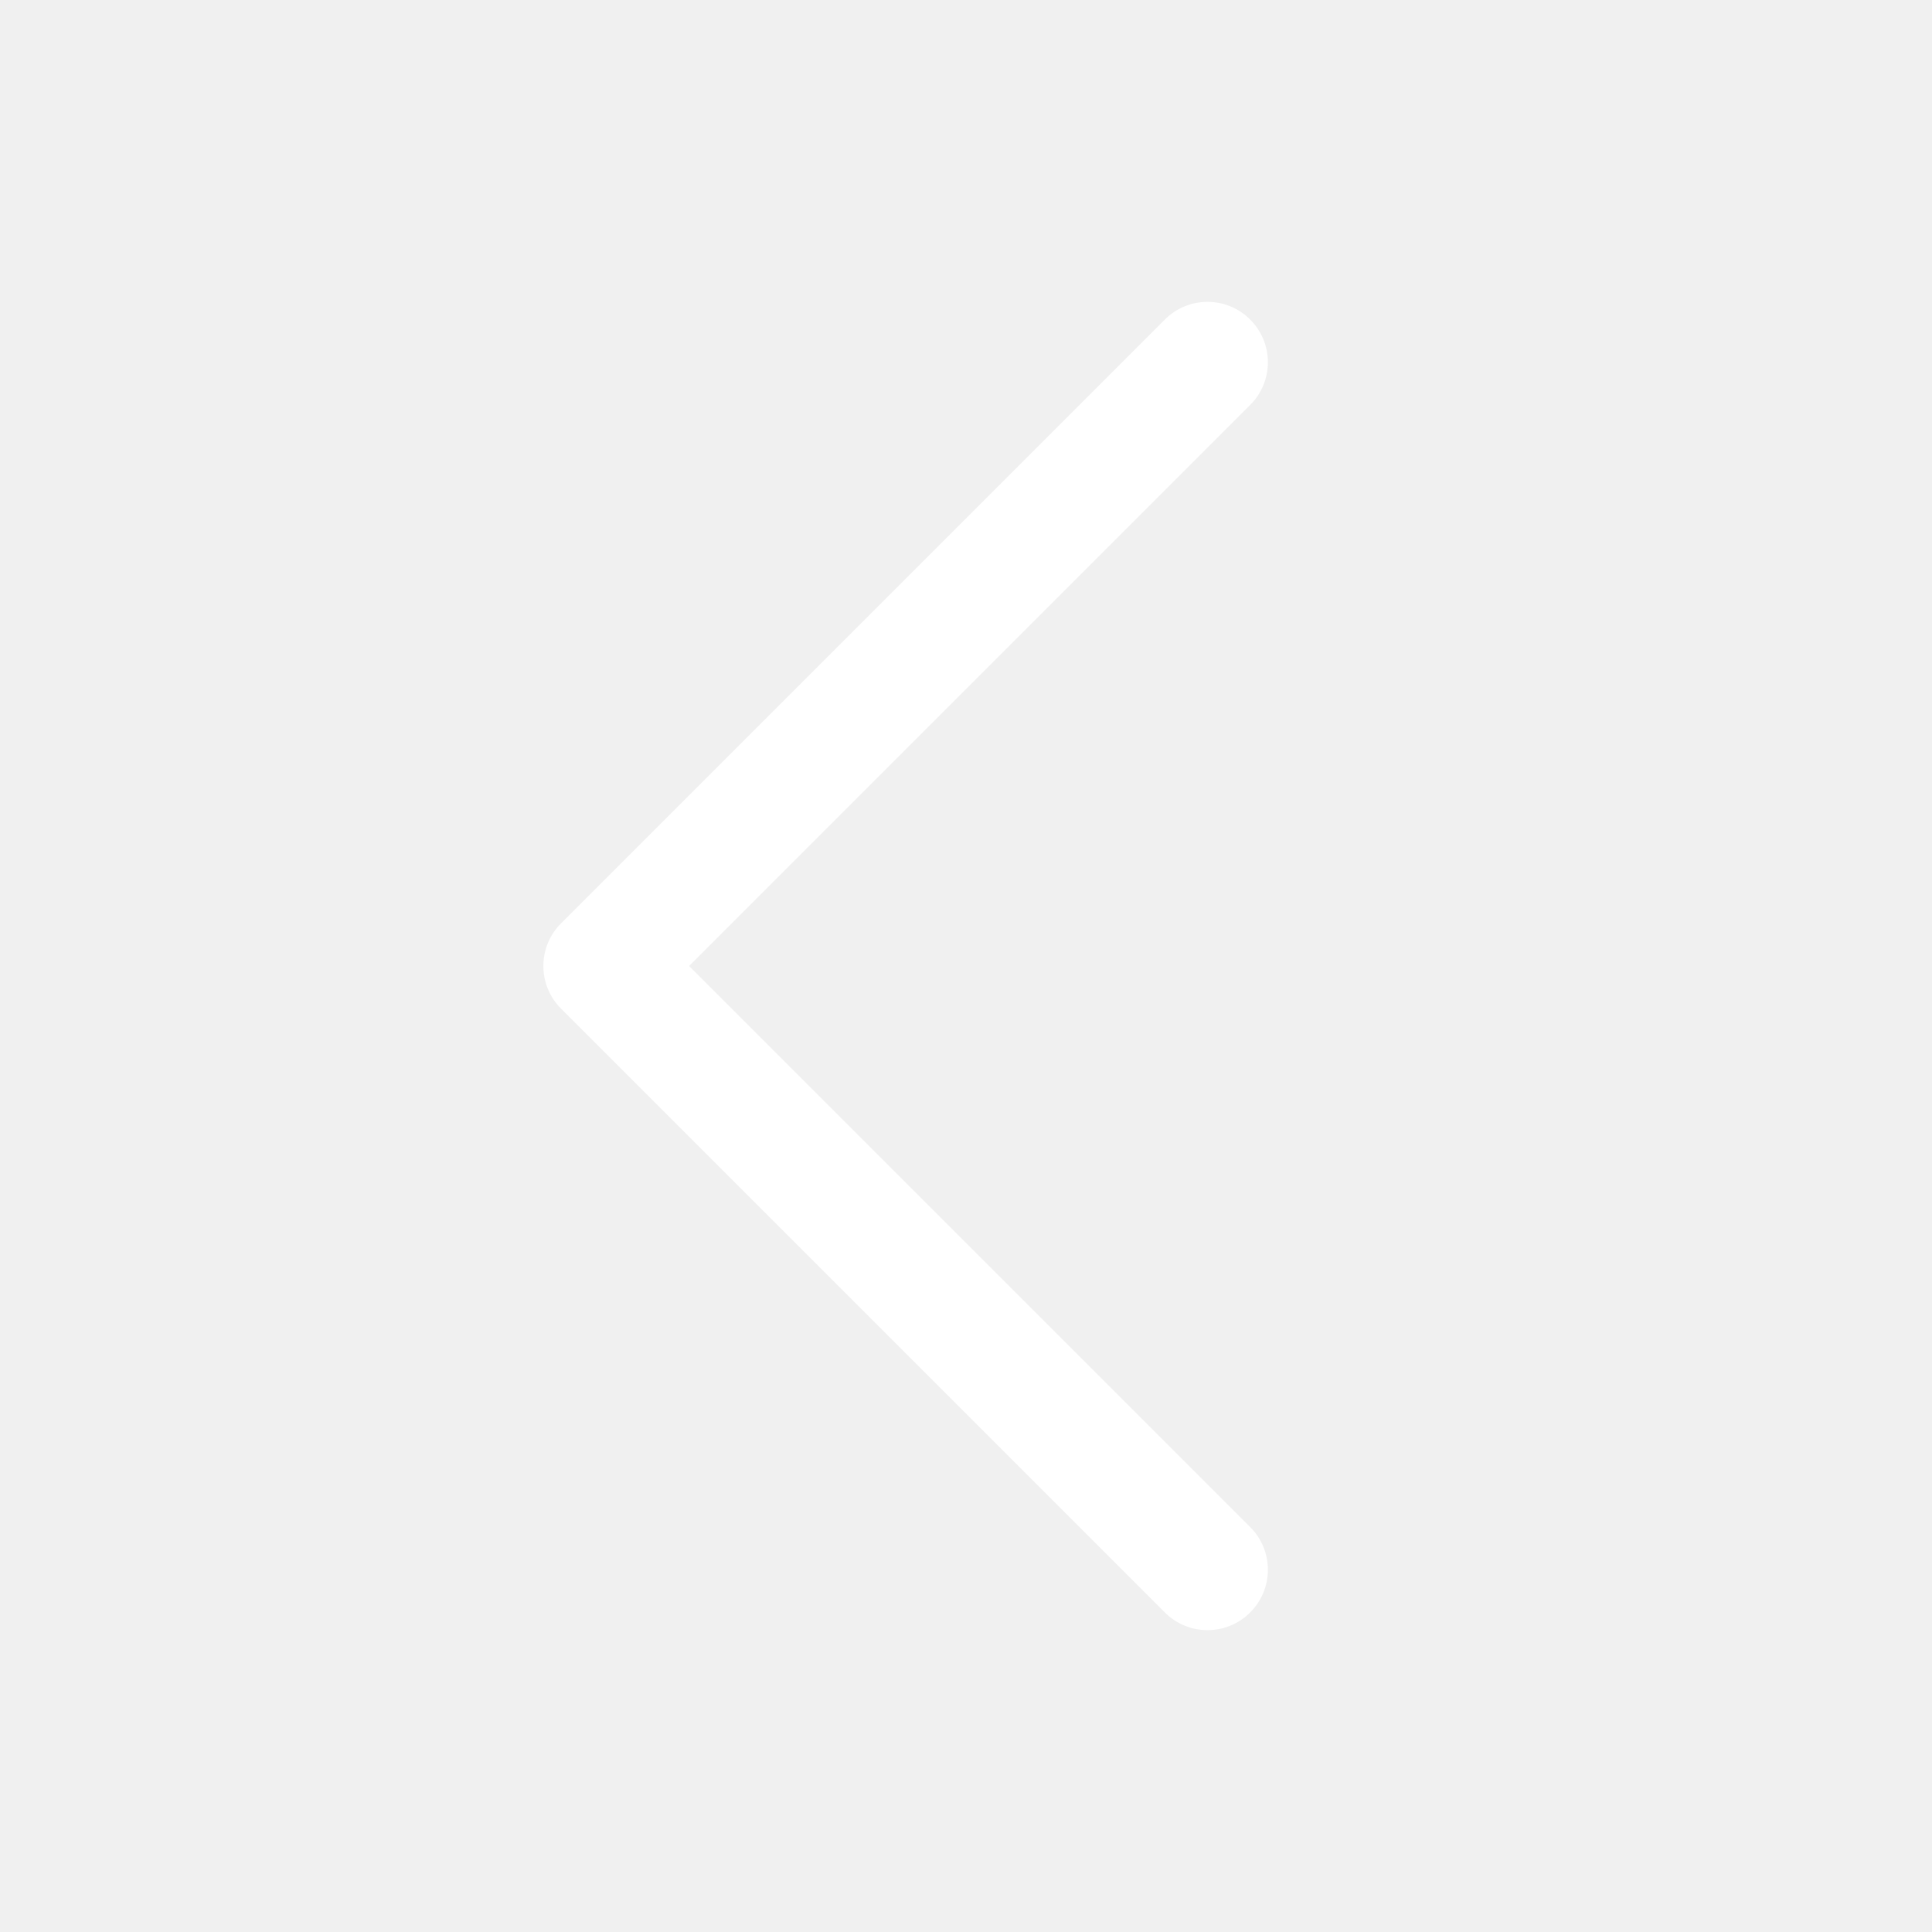
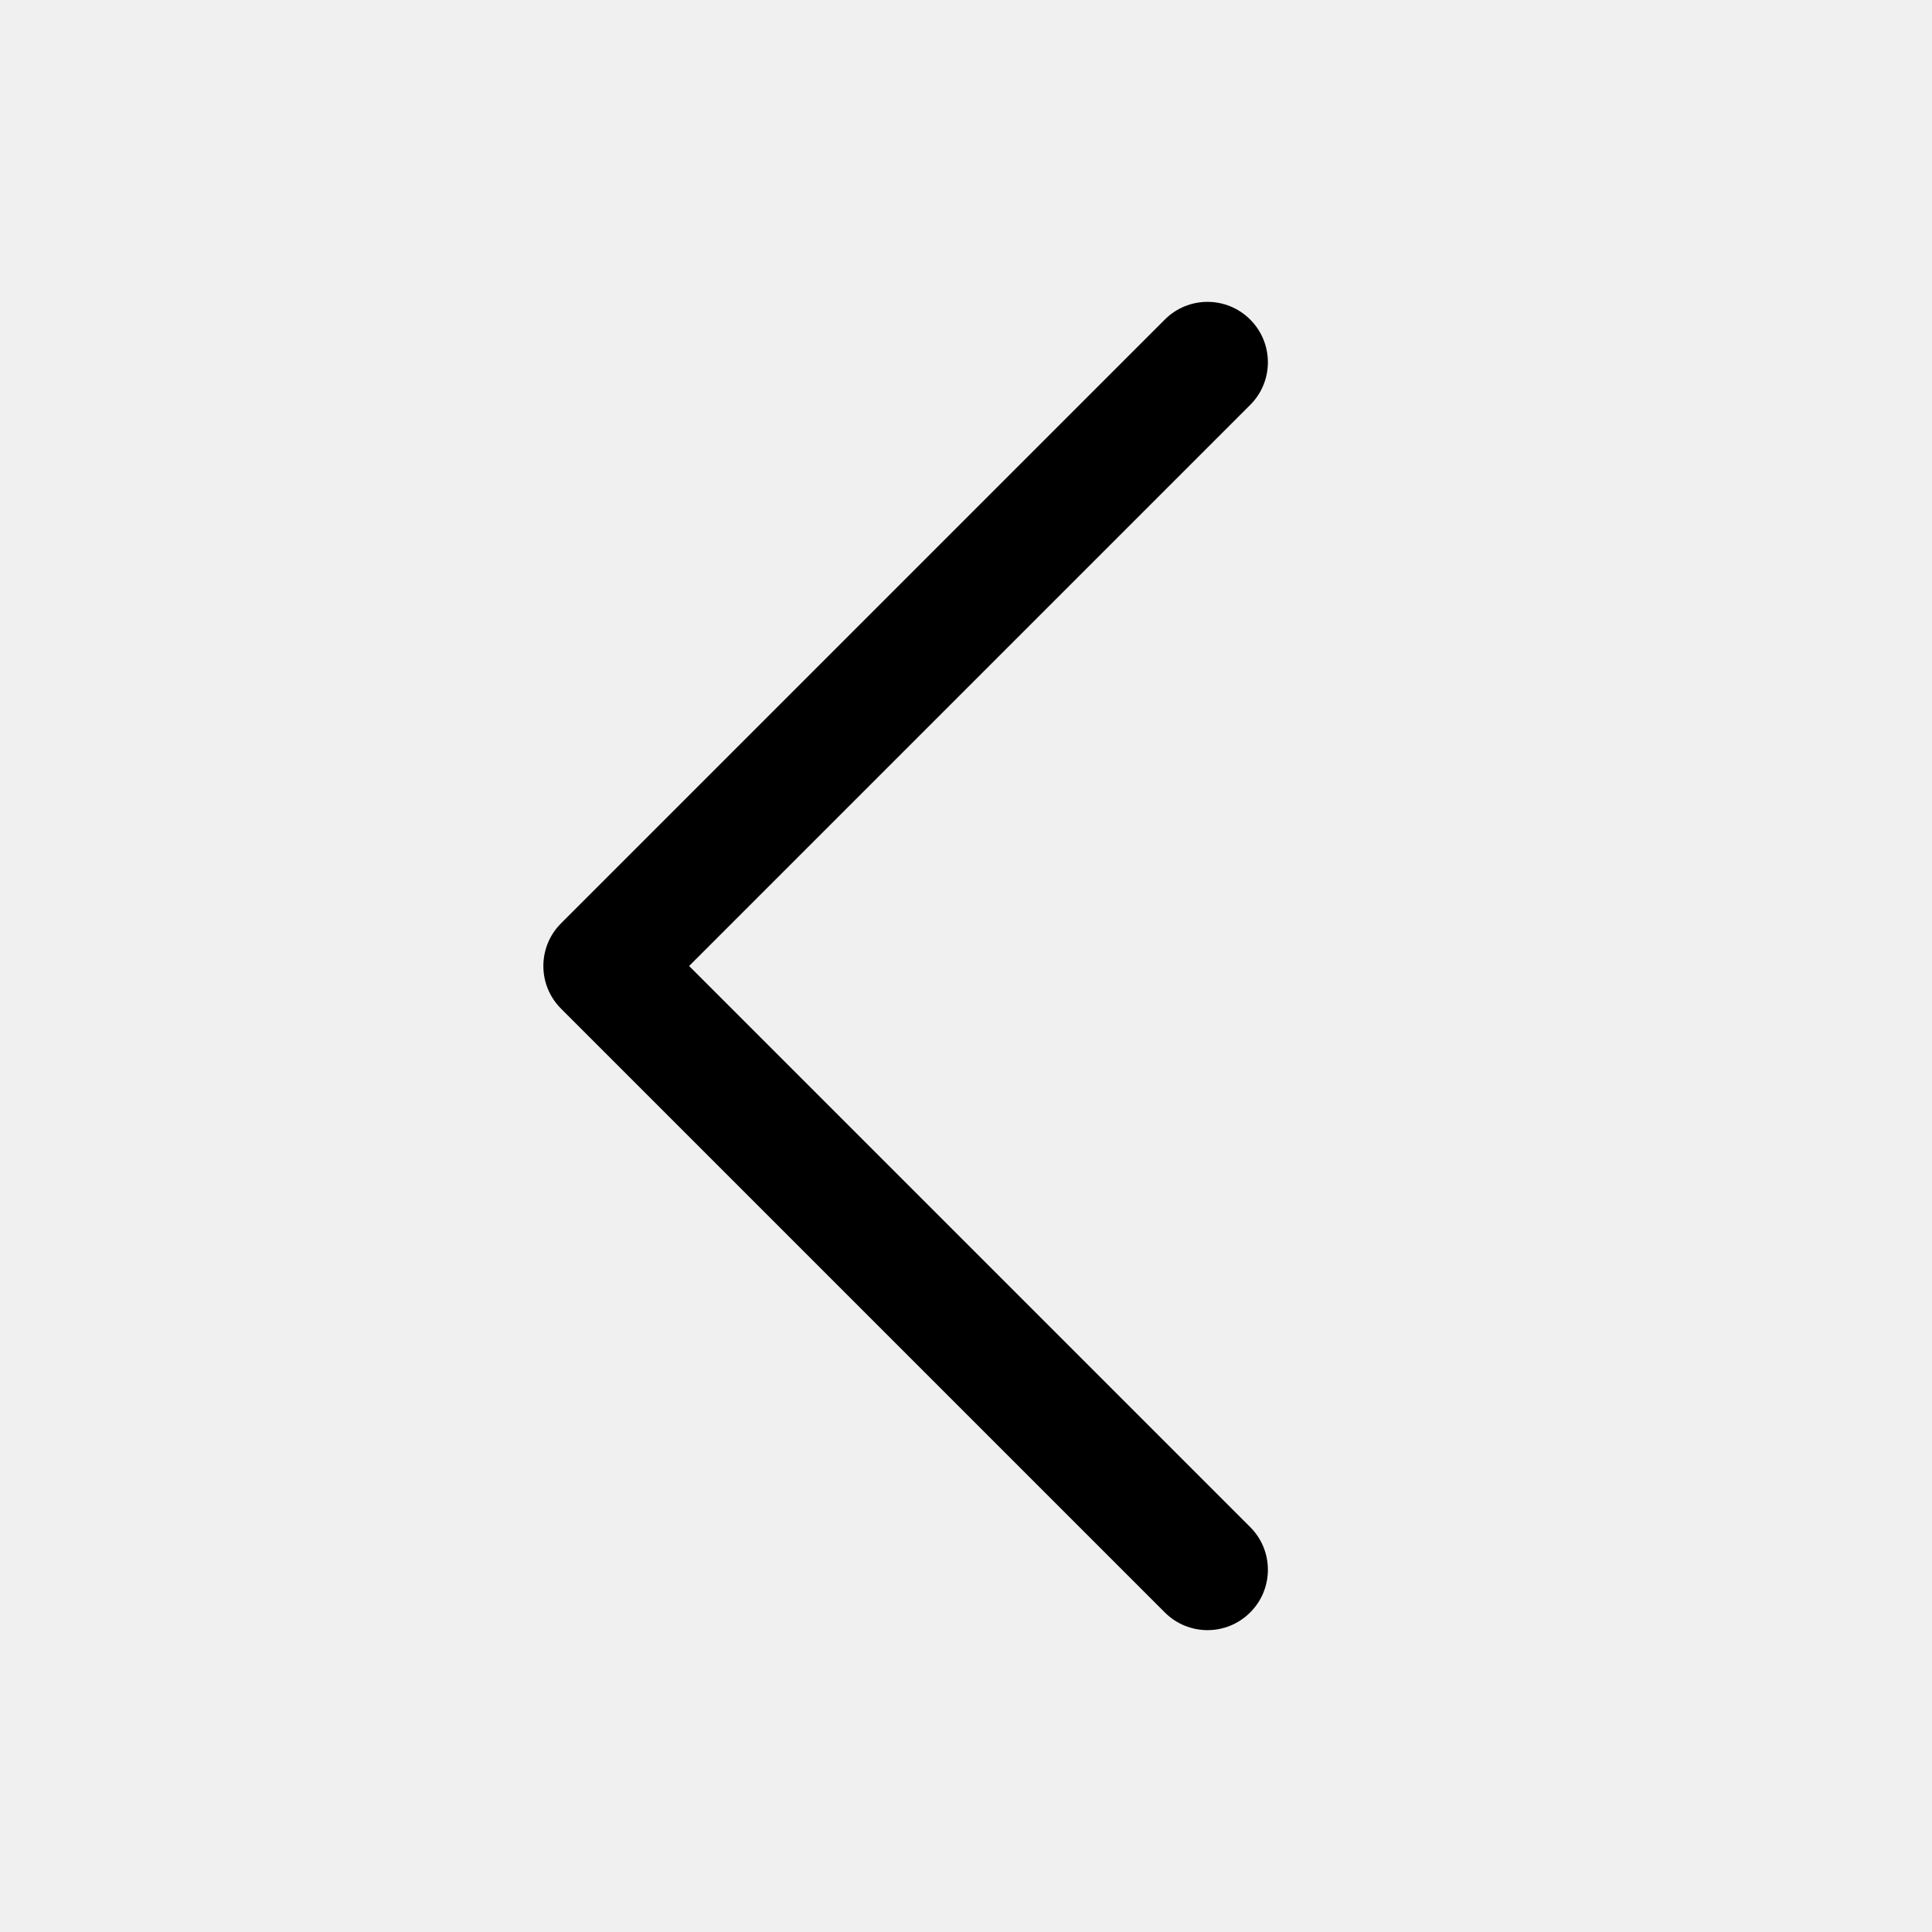
- <svg xmlns="http://www.w3.org/2000/svg" width="32" height="32" viewBox="0 0 32 32" fill="none">
-   <path fill-rule="evenodd" clip-rule="evenodd" d="M20.707 5.293C21.098 5.683 21.098 6.317 20.707 6.707L11.414 16L20.707 25.293C21.098 25.683 21.098 26.317 20.707 26.707C20.317 27.098 19.683 27.098 19.293 26.707L9.293 16.707C8.902 16.317 8.902 15.683 9.293 15.293L19.293 5.293C19.683 4.902 20.317 4.902 20.707 5.293Z" fill="white" />
+ <svg xmlns="http://www.w3.org/2000/svg" width="current" height="current" viewBox="0 0 32 32" fill="none">
+   <path fill-rule="evenodd" clip-rule="evenodd" d="M20.707 5.293C21.098 5.683 21.098 6.317 20.707 6.707L11.414 16L20.707 25.293C21.098 25.683 21.098 26.317 20.707 26.707C20.317 27.098 19.683 27.098 19.293 26.707L9.293 16.707C8.902 16.317 8.902 15.683 9.293 15.293L19.293 5.293C19.683 4.902 20.317 4.902 20.707 5.293Z" fill="#000" />
</svg>
